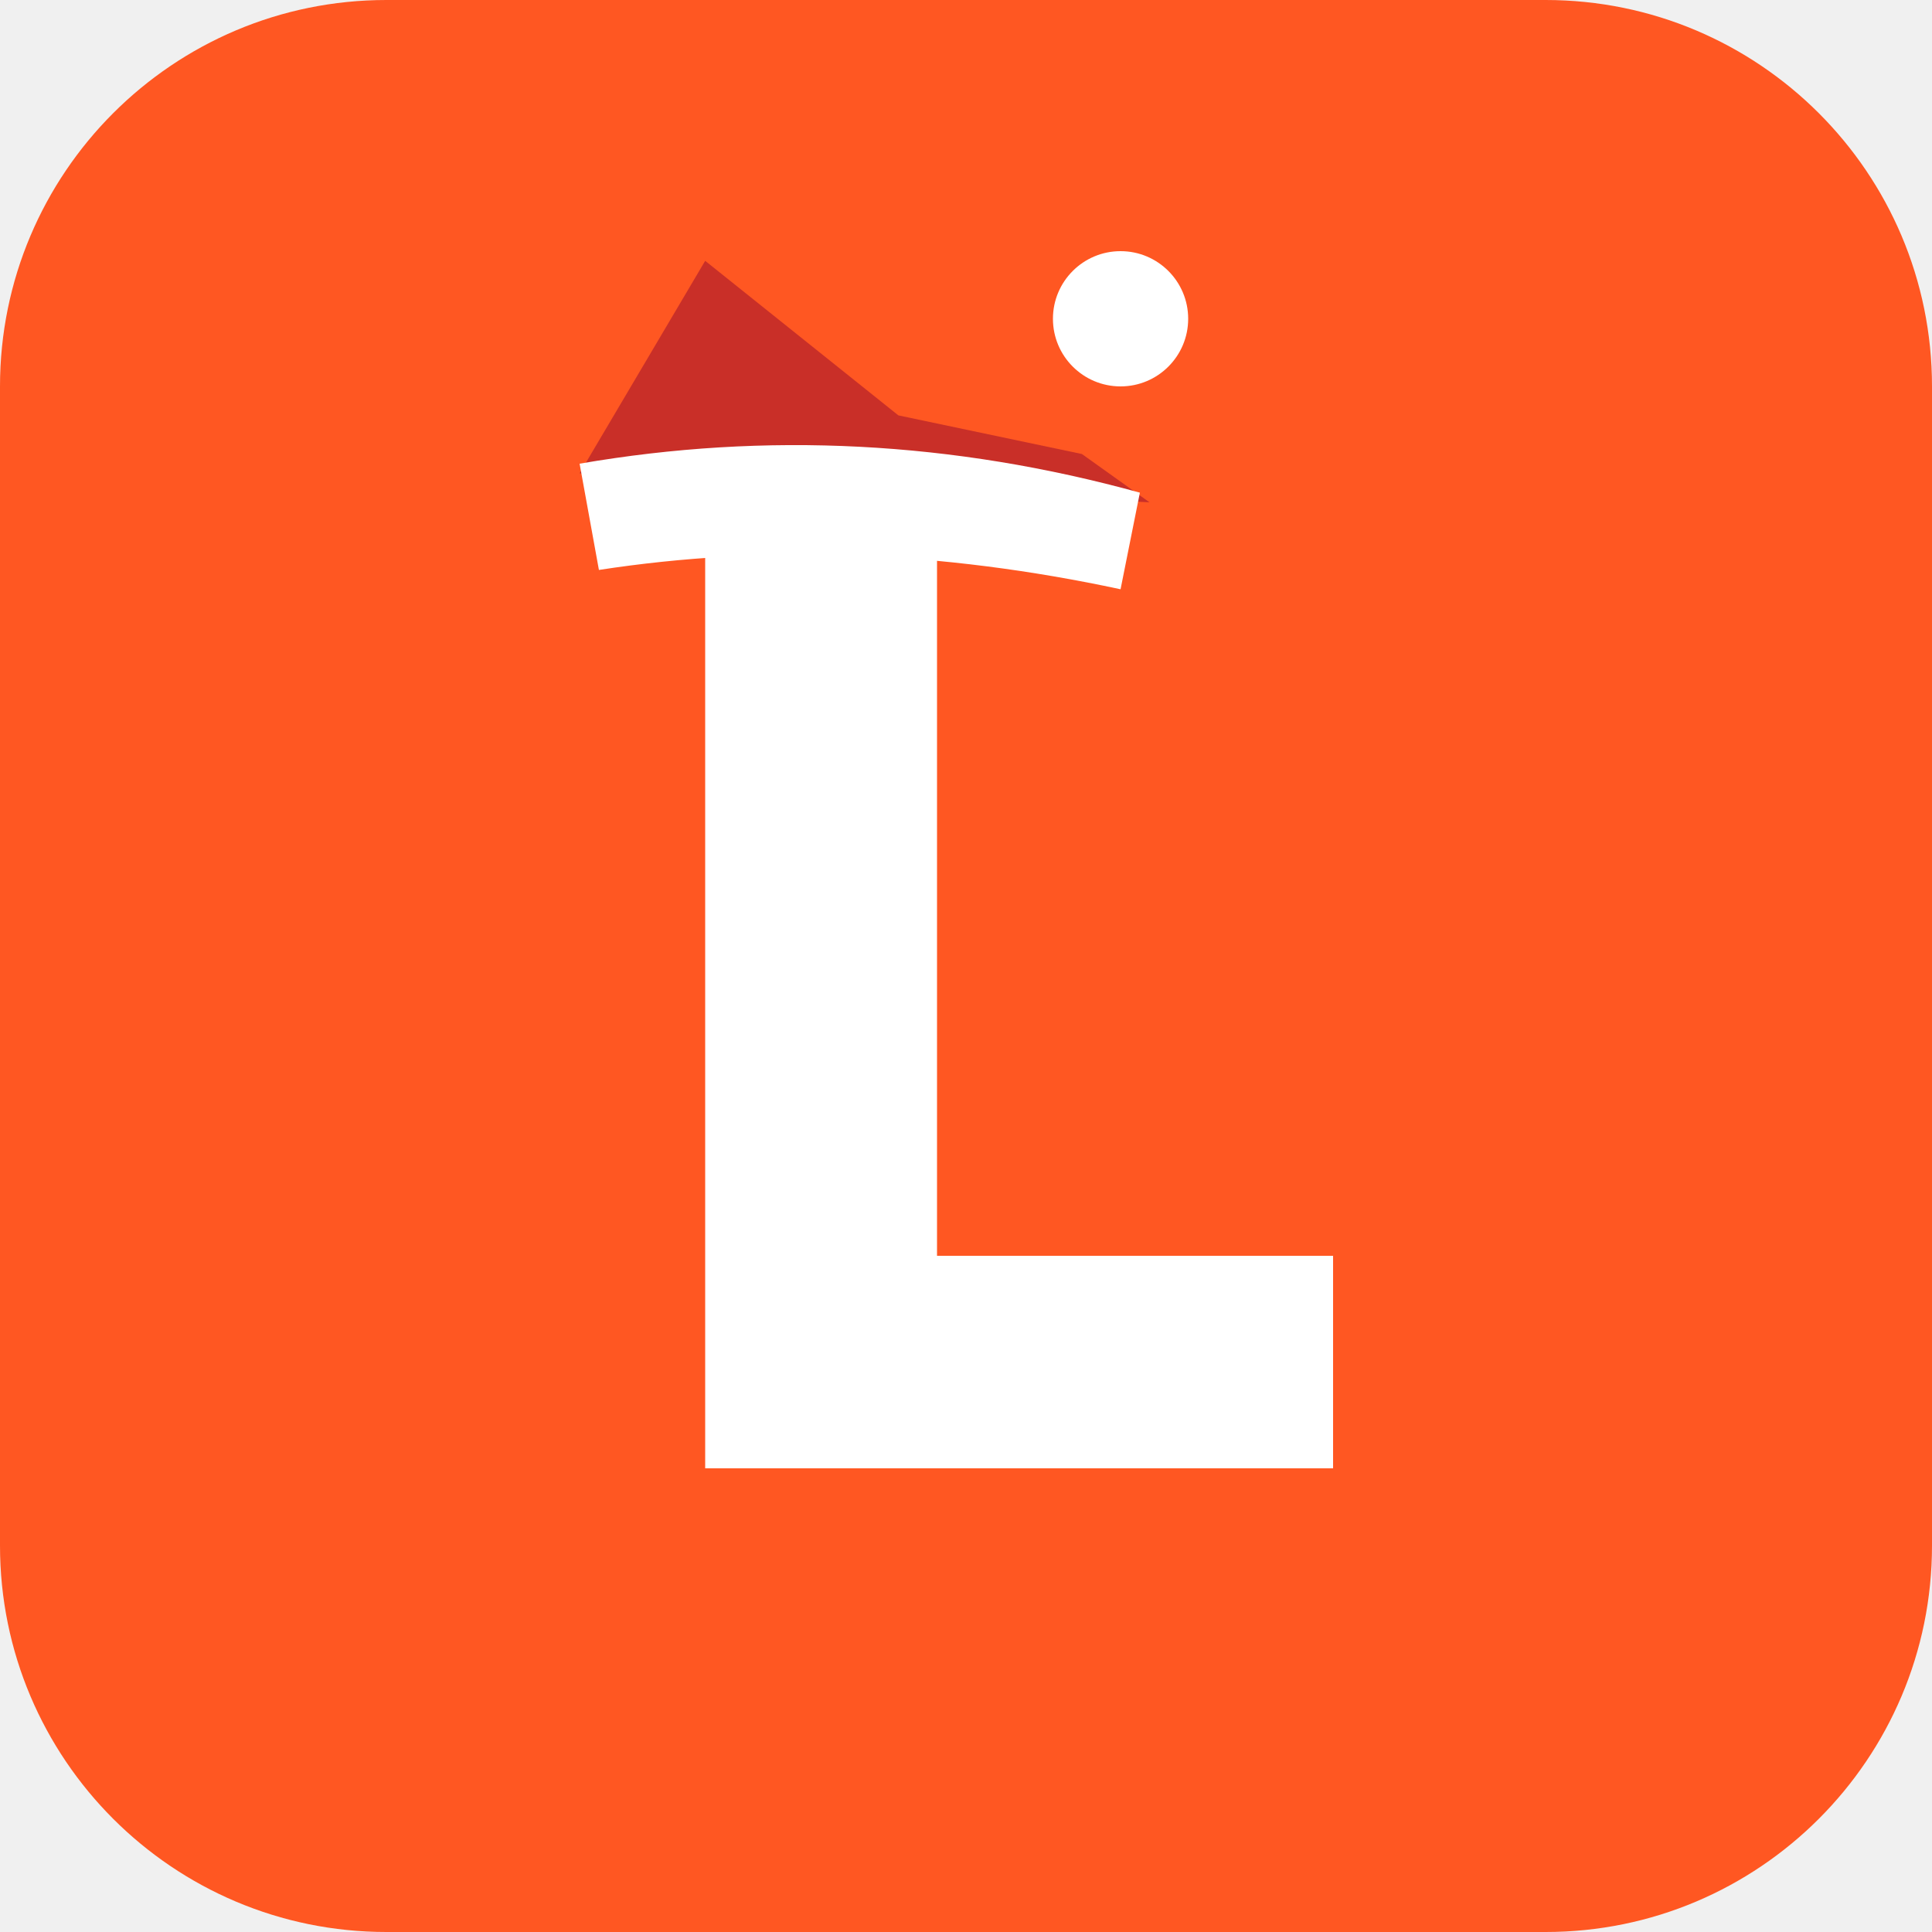
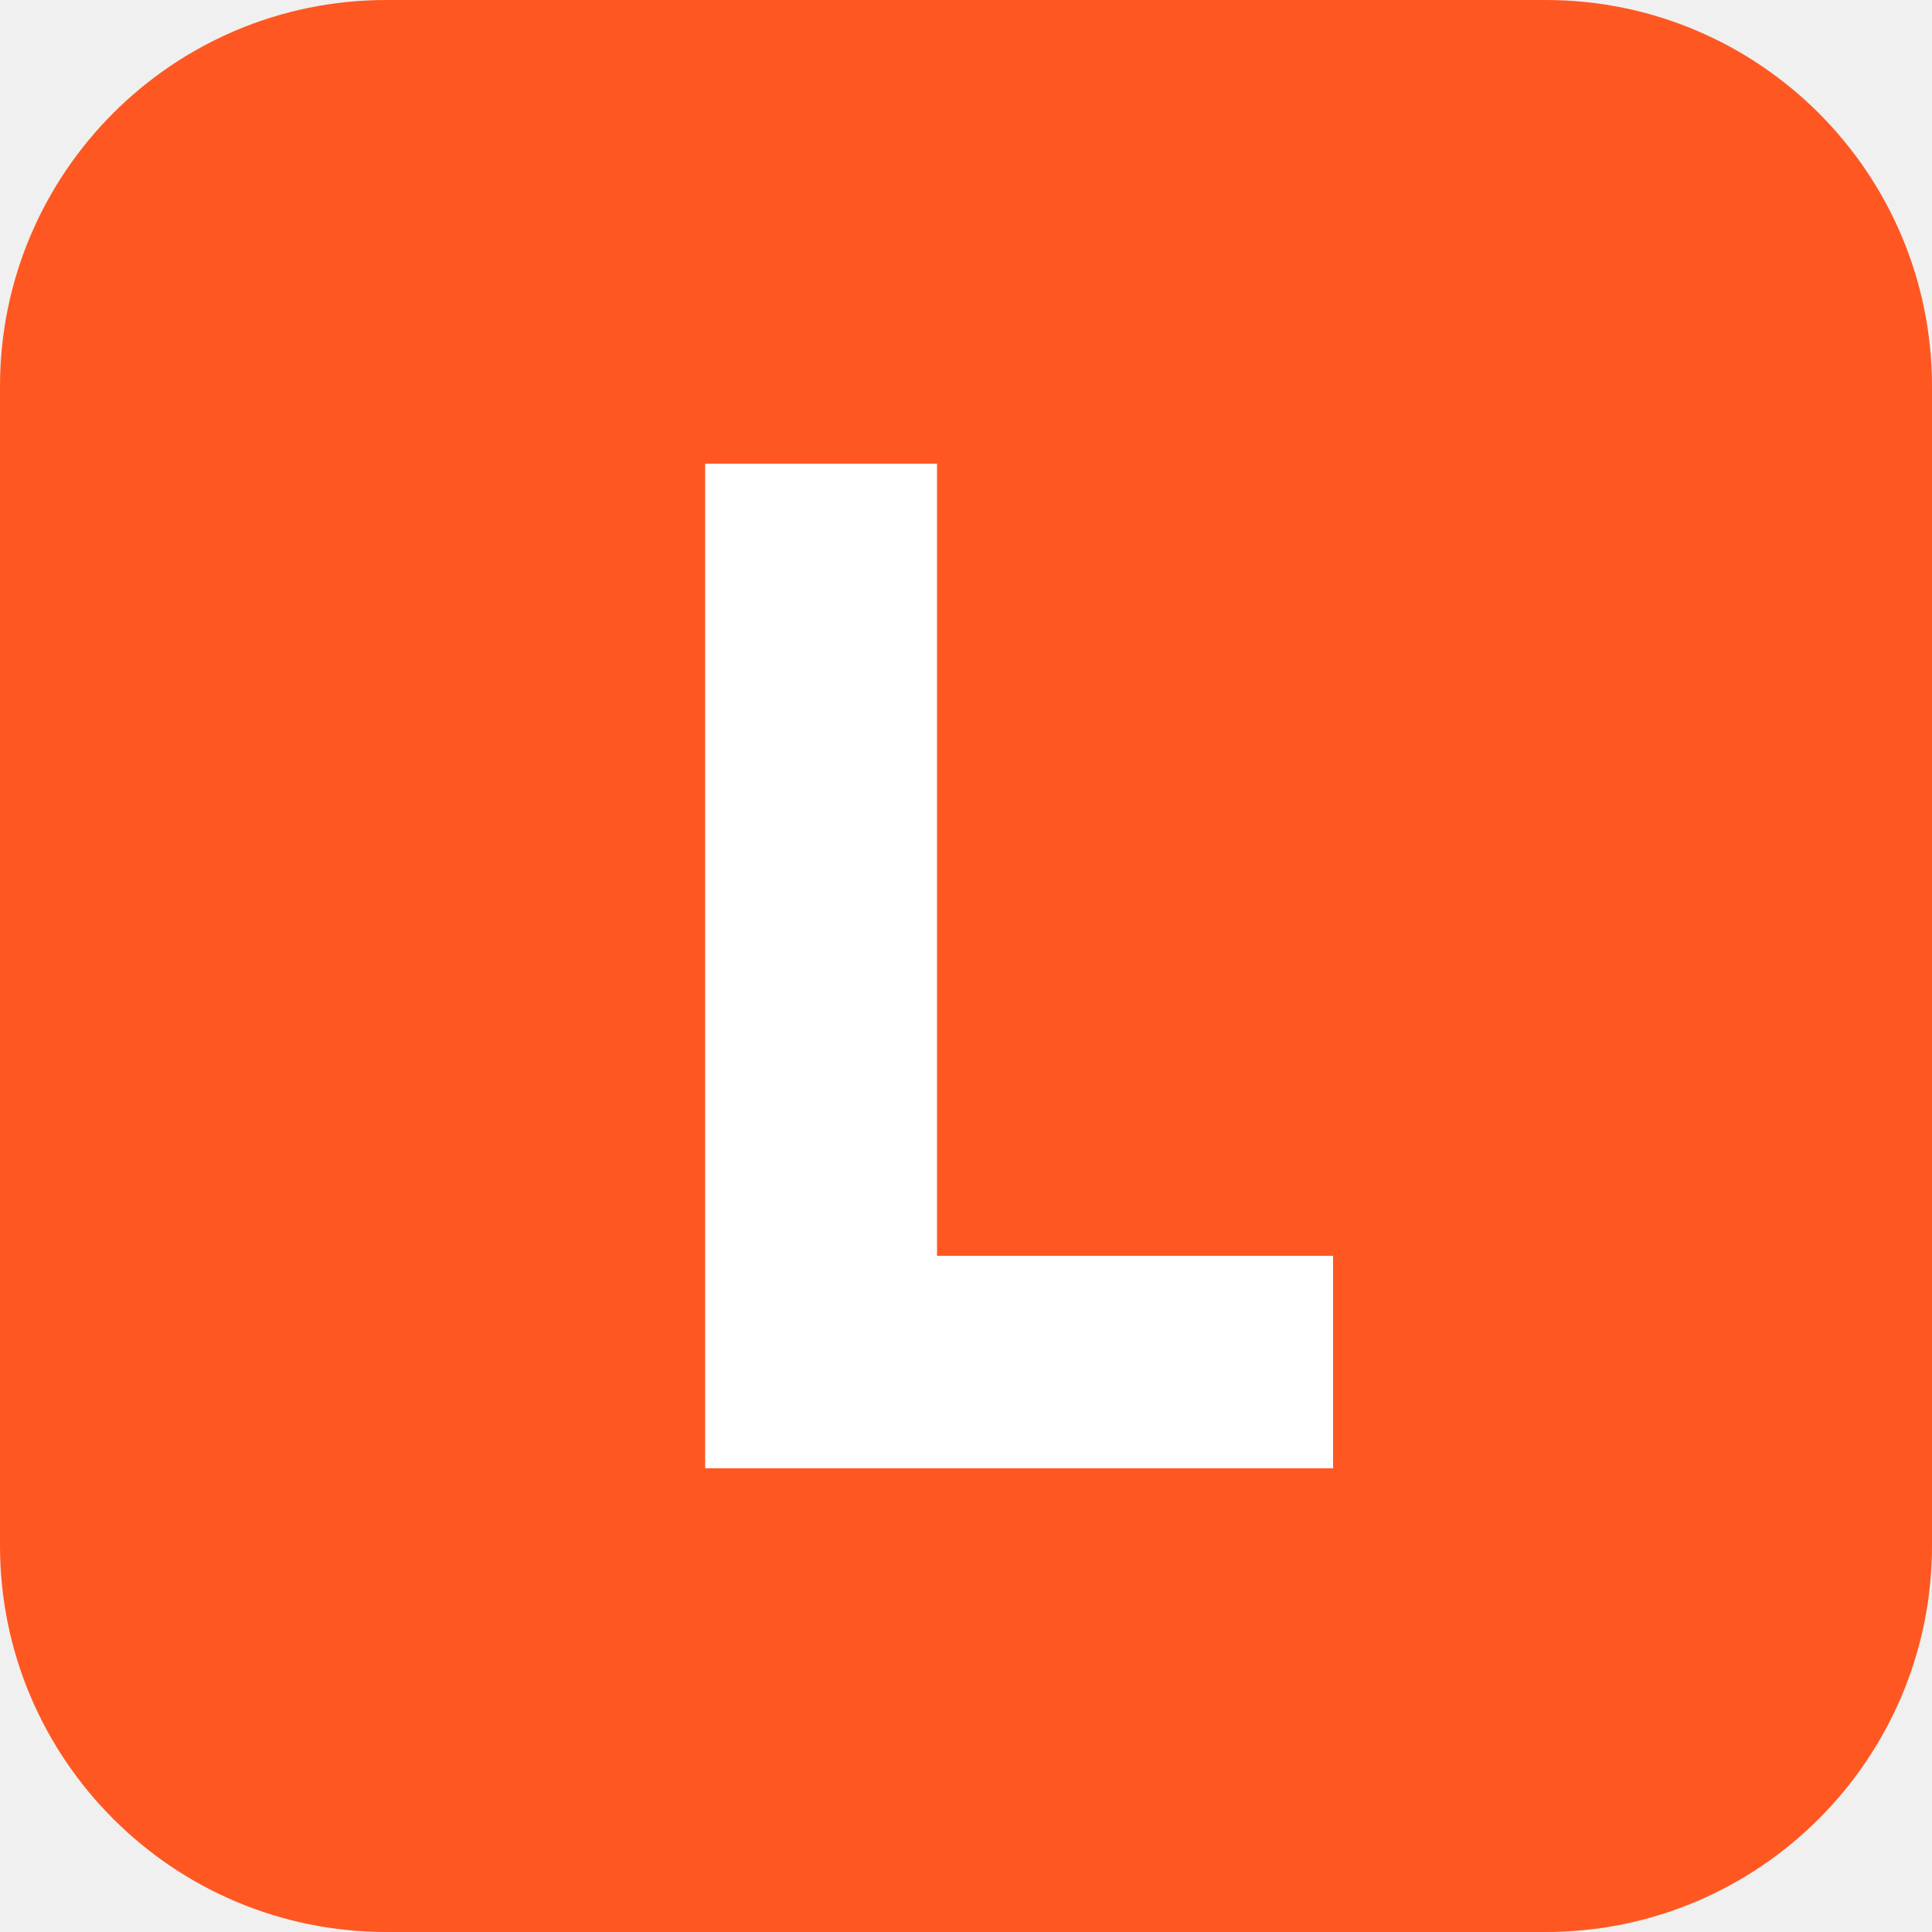
<svg xmlns="http://www.w3.org/2000/svg" viewBox="0 0 200 200" width="200" height="200">
+   <defs>
+     <filter id="hat-shadow" x="48" y="18" width="90" height="58" color-interpolation-filters="sRGB">
+       <feDropShadow dx="0" dy="3" stdDeviation="3" flood-color="#3f1010" flood-opacity=".62" />
+     </filter>
+   </defs>
  <rect width="200" height="200" rx="40" fill="#FF5722" />
  <path d="M 73 48 H 97 V 130 H 138 V 152 H 73 Z" fill="white" />
-   <path d="M 60 49 L 73 27 L 93 43 L 112 47 L 119 52 Z" fill="#C92F28" />
-   <path d="M 60 48 Q 89 43 118 51 L 116 61 Q 88 55 62 59 Z" fill="white" />
-   <circle cx="116" cy="33" r="7" fill="white" />
+   <path d="M 60 49 L 73 27 L 93 43 L 112 47 L 119 52 Z" fill="#8f1239" stroke="#651723" stroke-width="2" filter="url(#hat-shadow)" />
+   <path d="M 60 48 Q 89 43 118 51 L 116 61 Q 88 55 62 59 Z" fill="white" stroke="#e2e8f0" stroke-width="2" filter="url(#hat-shadow)" />
+   <circle cx="116" cy="33" r="7" fill="white" stroke="#e2e8f0" stroke-width="2" filter="url(#hat-shadow)" />
</svg>
